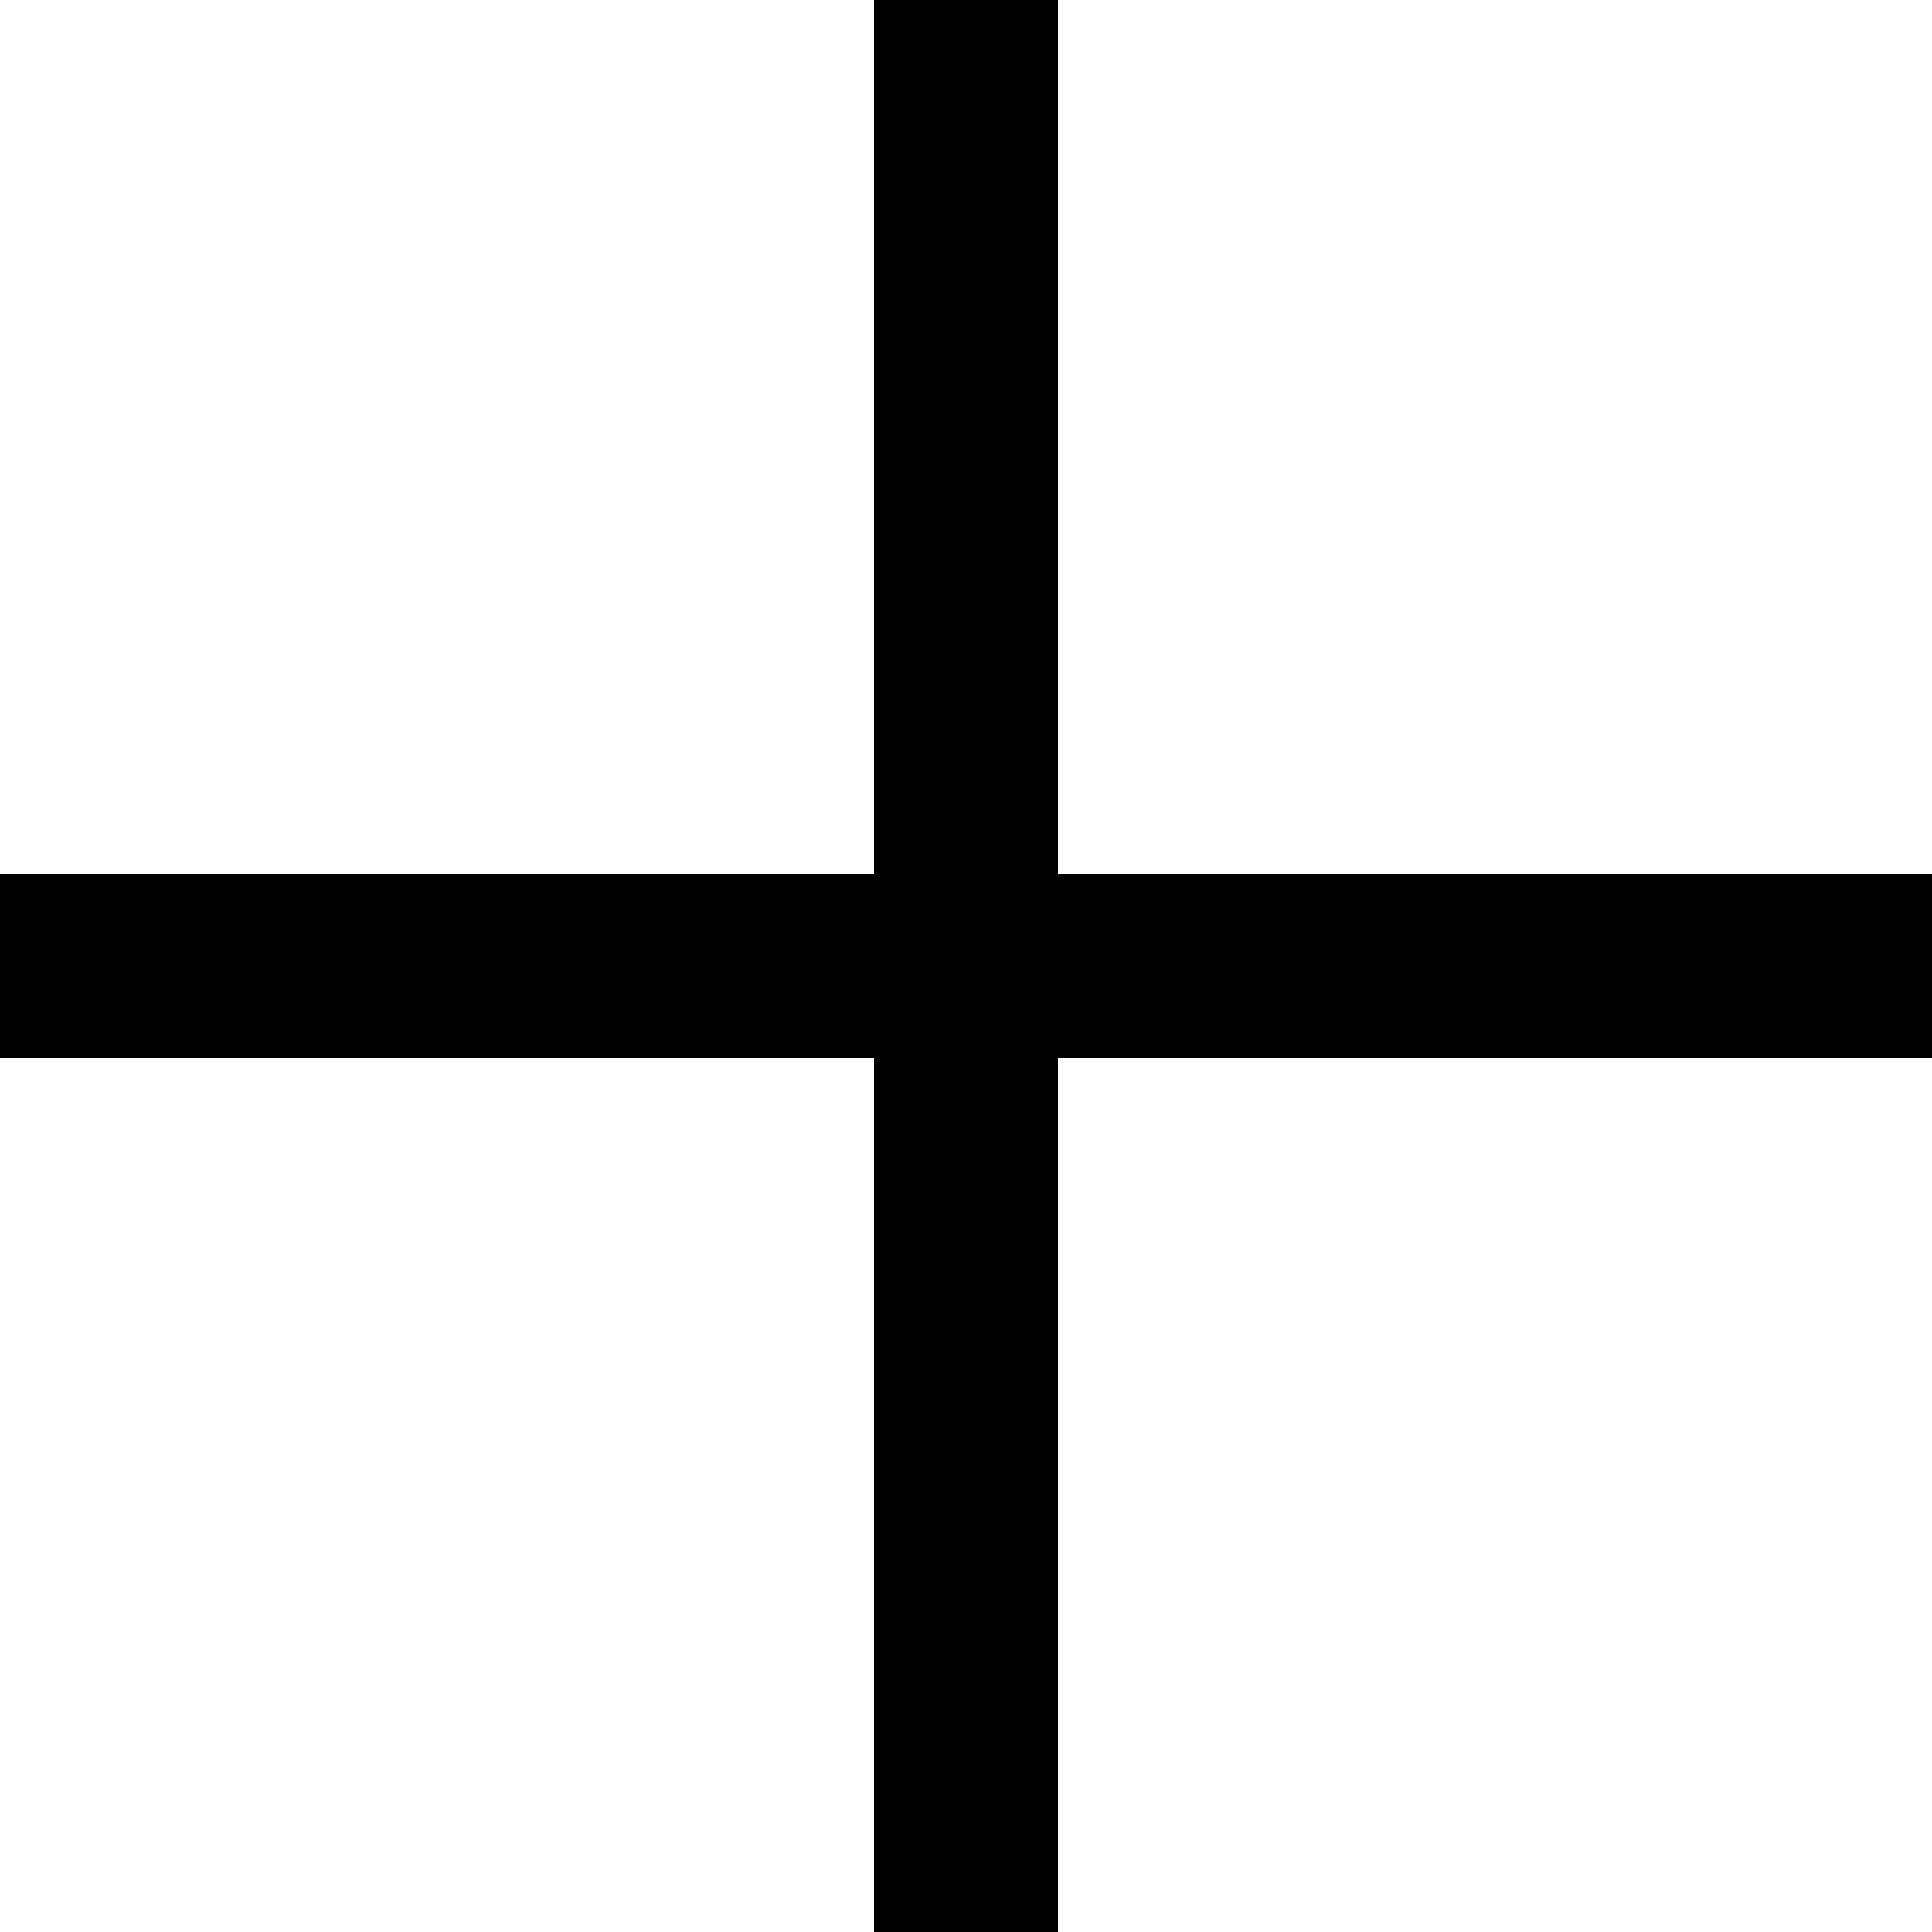
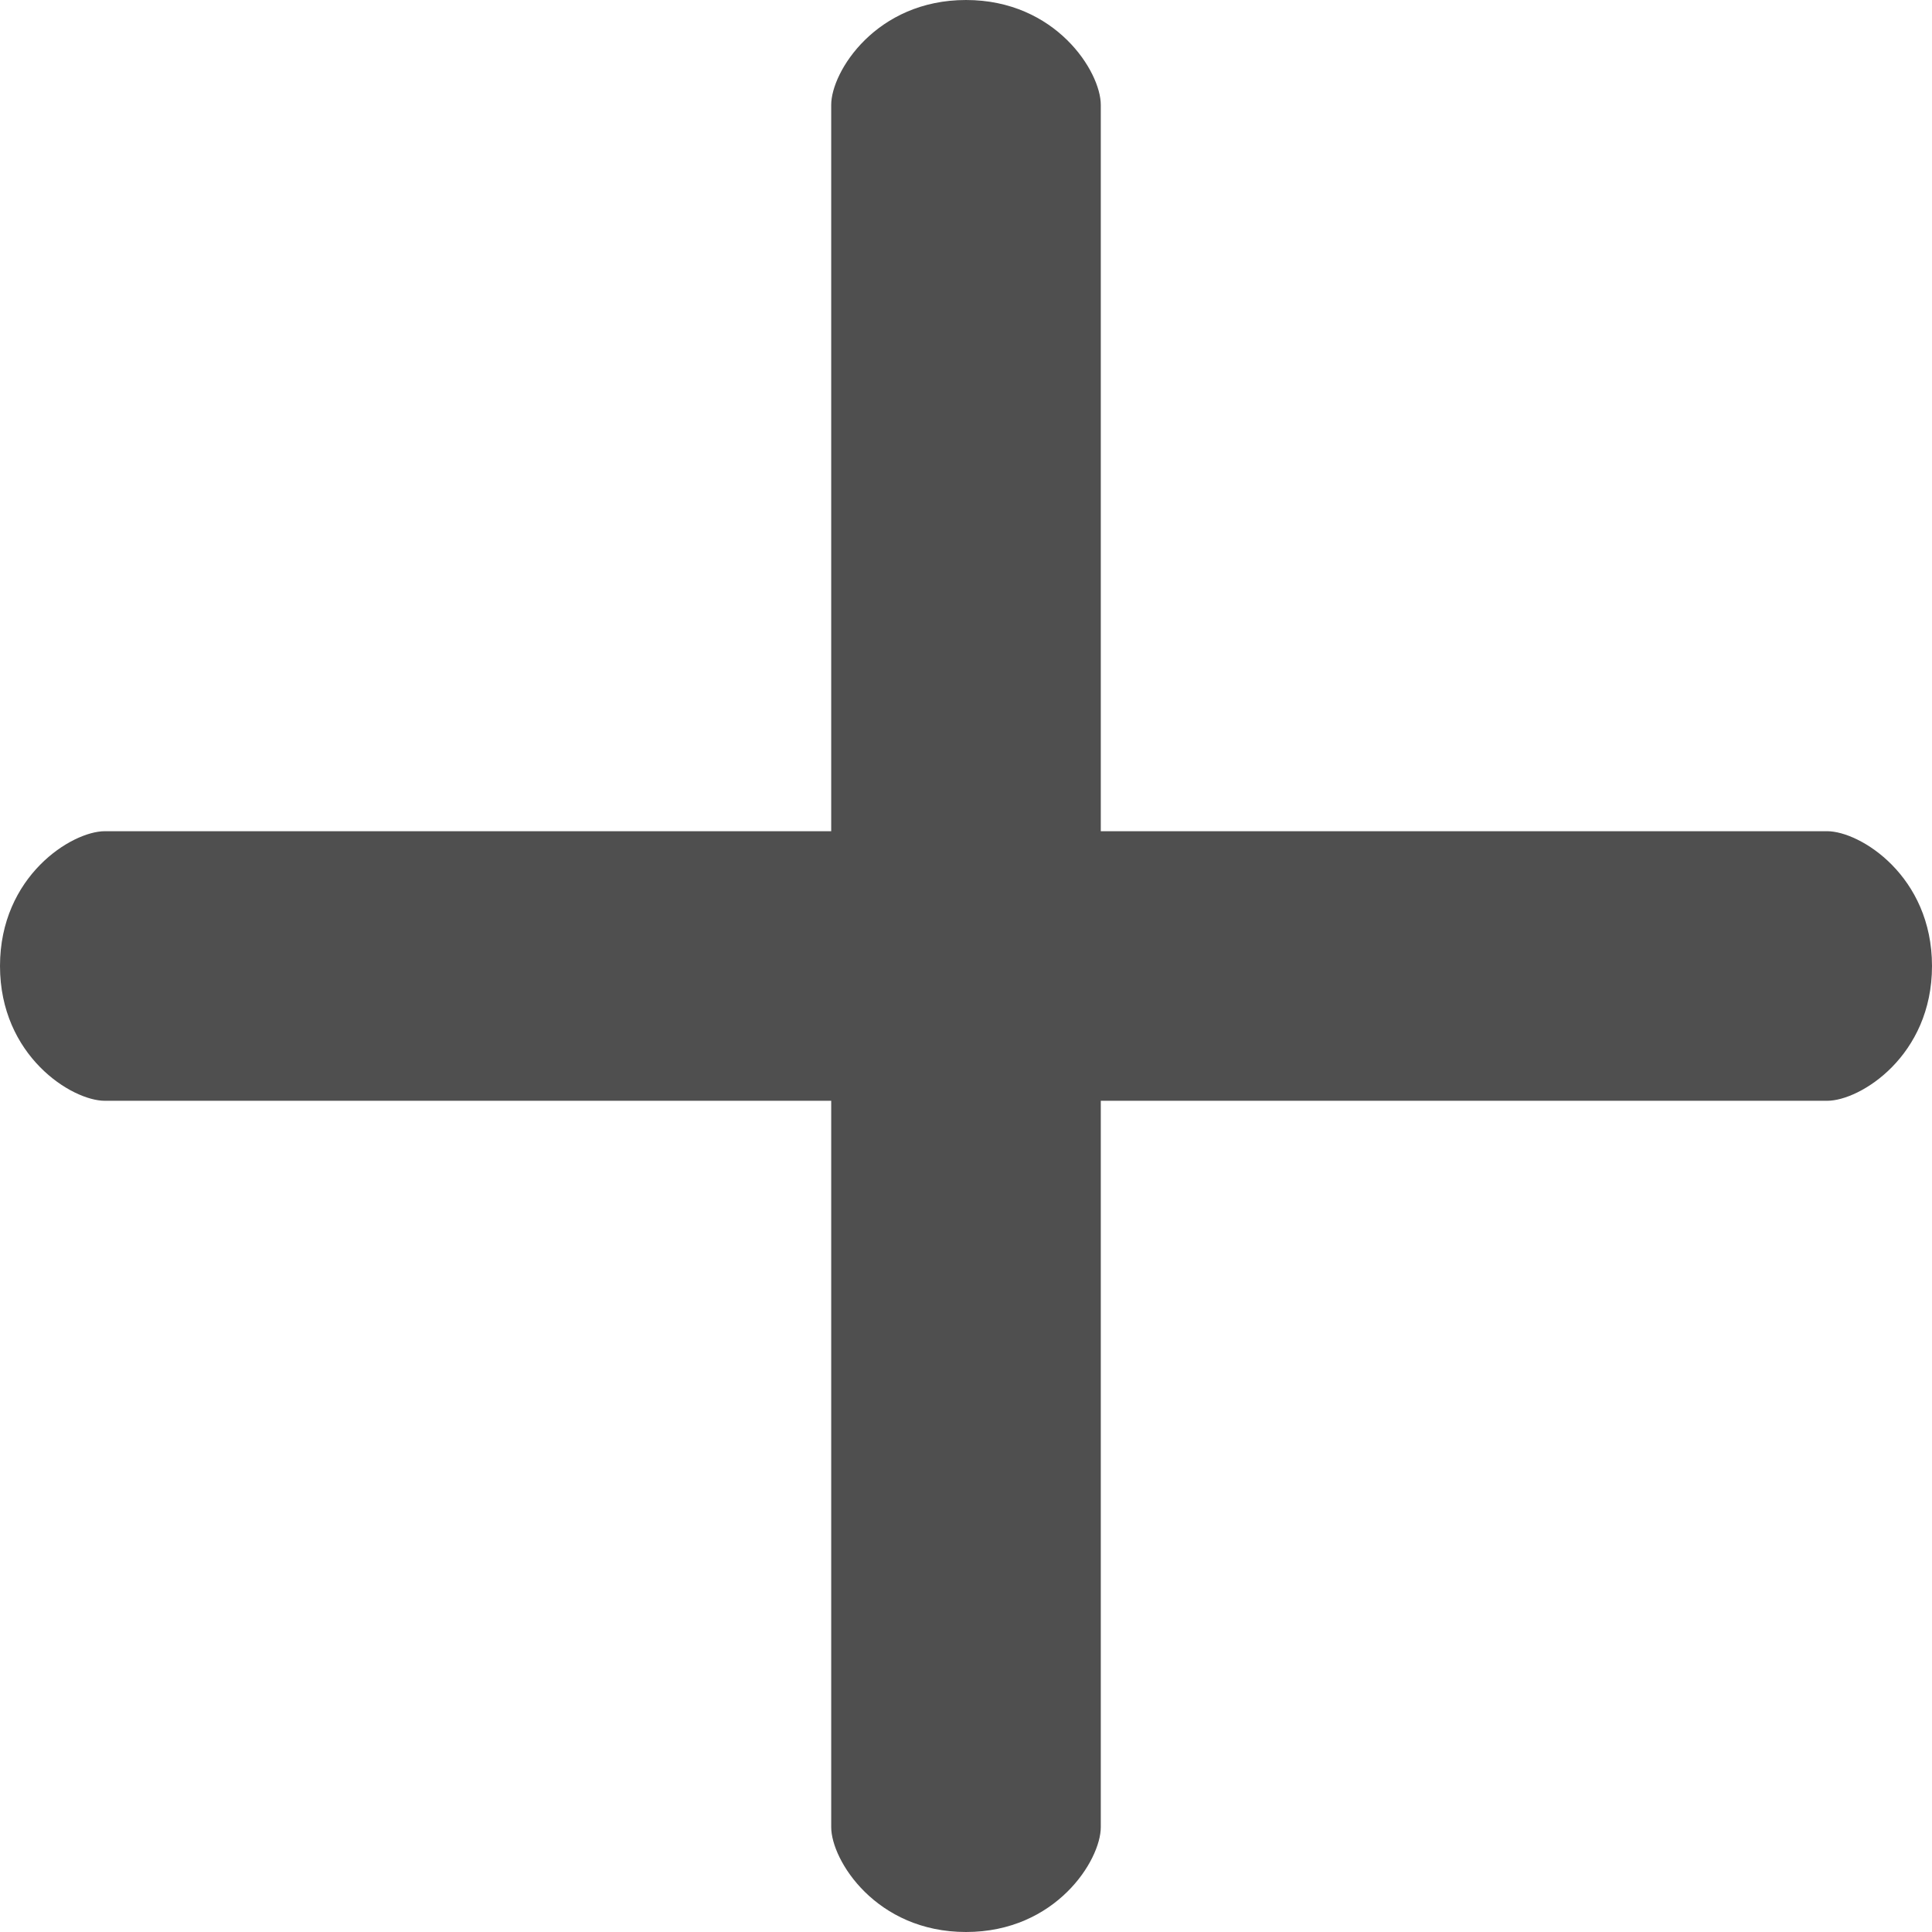
- <svg xmlns="http://www.w3.org/2000/svg" version="1.1" id="Capa_1" x="0px" y="0px" viewBox="0 0 42 42" style="enable-background:new 0 0 42 42;" xml:space="preserve">
-   <polygon points="42,19 23,19 23,0 19,0 19,19 0,19 0,23 19,23 19,42 23,42 23,23 42,23 " />
+ <svg xmlns="http://www.w3.org/2000/svg" version="1.1" id="Capa_1" x="0px" y="0px" viewBox="0 0 491.86 491.86" style="enable-background:new 0 0 491.86 491.86;" xml:space="preserve" width="512px" height="512px">
+   <g>
+     <g>
+       <path d="M465.167,211.614H280.245V26.691c0-8.424-11.439-26.69-34.316-26.69s-34.316,18.267-34.316,26.69v184.924H26.69    C18.267,211.614,0,223.053,0,245.929s18.267,34.316,26.69,34.316h184.924v184.924c0,8.422,11.438,26.69,34.316,26.69    s34.316-18.268,34.316-26.69V280.245H465.17c8.422,0,26.69-11.438,26.69-34.316S473.59,211.614,465.167,211.614z" fill="#4f4f4f" />
+     </g>
+     <g>
+ 	</g>
+     <g>
+ 	</g>
+     <g>
+ 	</g>
+     <g>
+ 	</g>
+     <g>
+ 	</g>
+     <g>
+ 	</g>
+     <g>
+ 	</g>
+     <g>
+ 	</g>
+     <g>
+ 	</g>
+     <g>
+ 	</g>
+     <g>
+ 	</g>
+     <g>
+ 	</g>
+     <g>
+ 	</g>
+     <g>
+ 	</g>
+     <g>
+ 	</g>
+   </g>
  <g>
</g>
  <g>
</g>
  <g>
</g>
  <g>
</g>
  <g>
</g>
  <g>
</g>
  <g>
</g>
  <g>
</g>
  <g>
</g>
  <g>
</g>
  <g>
</g>
  <g>
</g>
  <g>
</g>
  <g>
</g>
  <g>
</g>
</svg>
